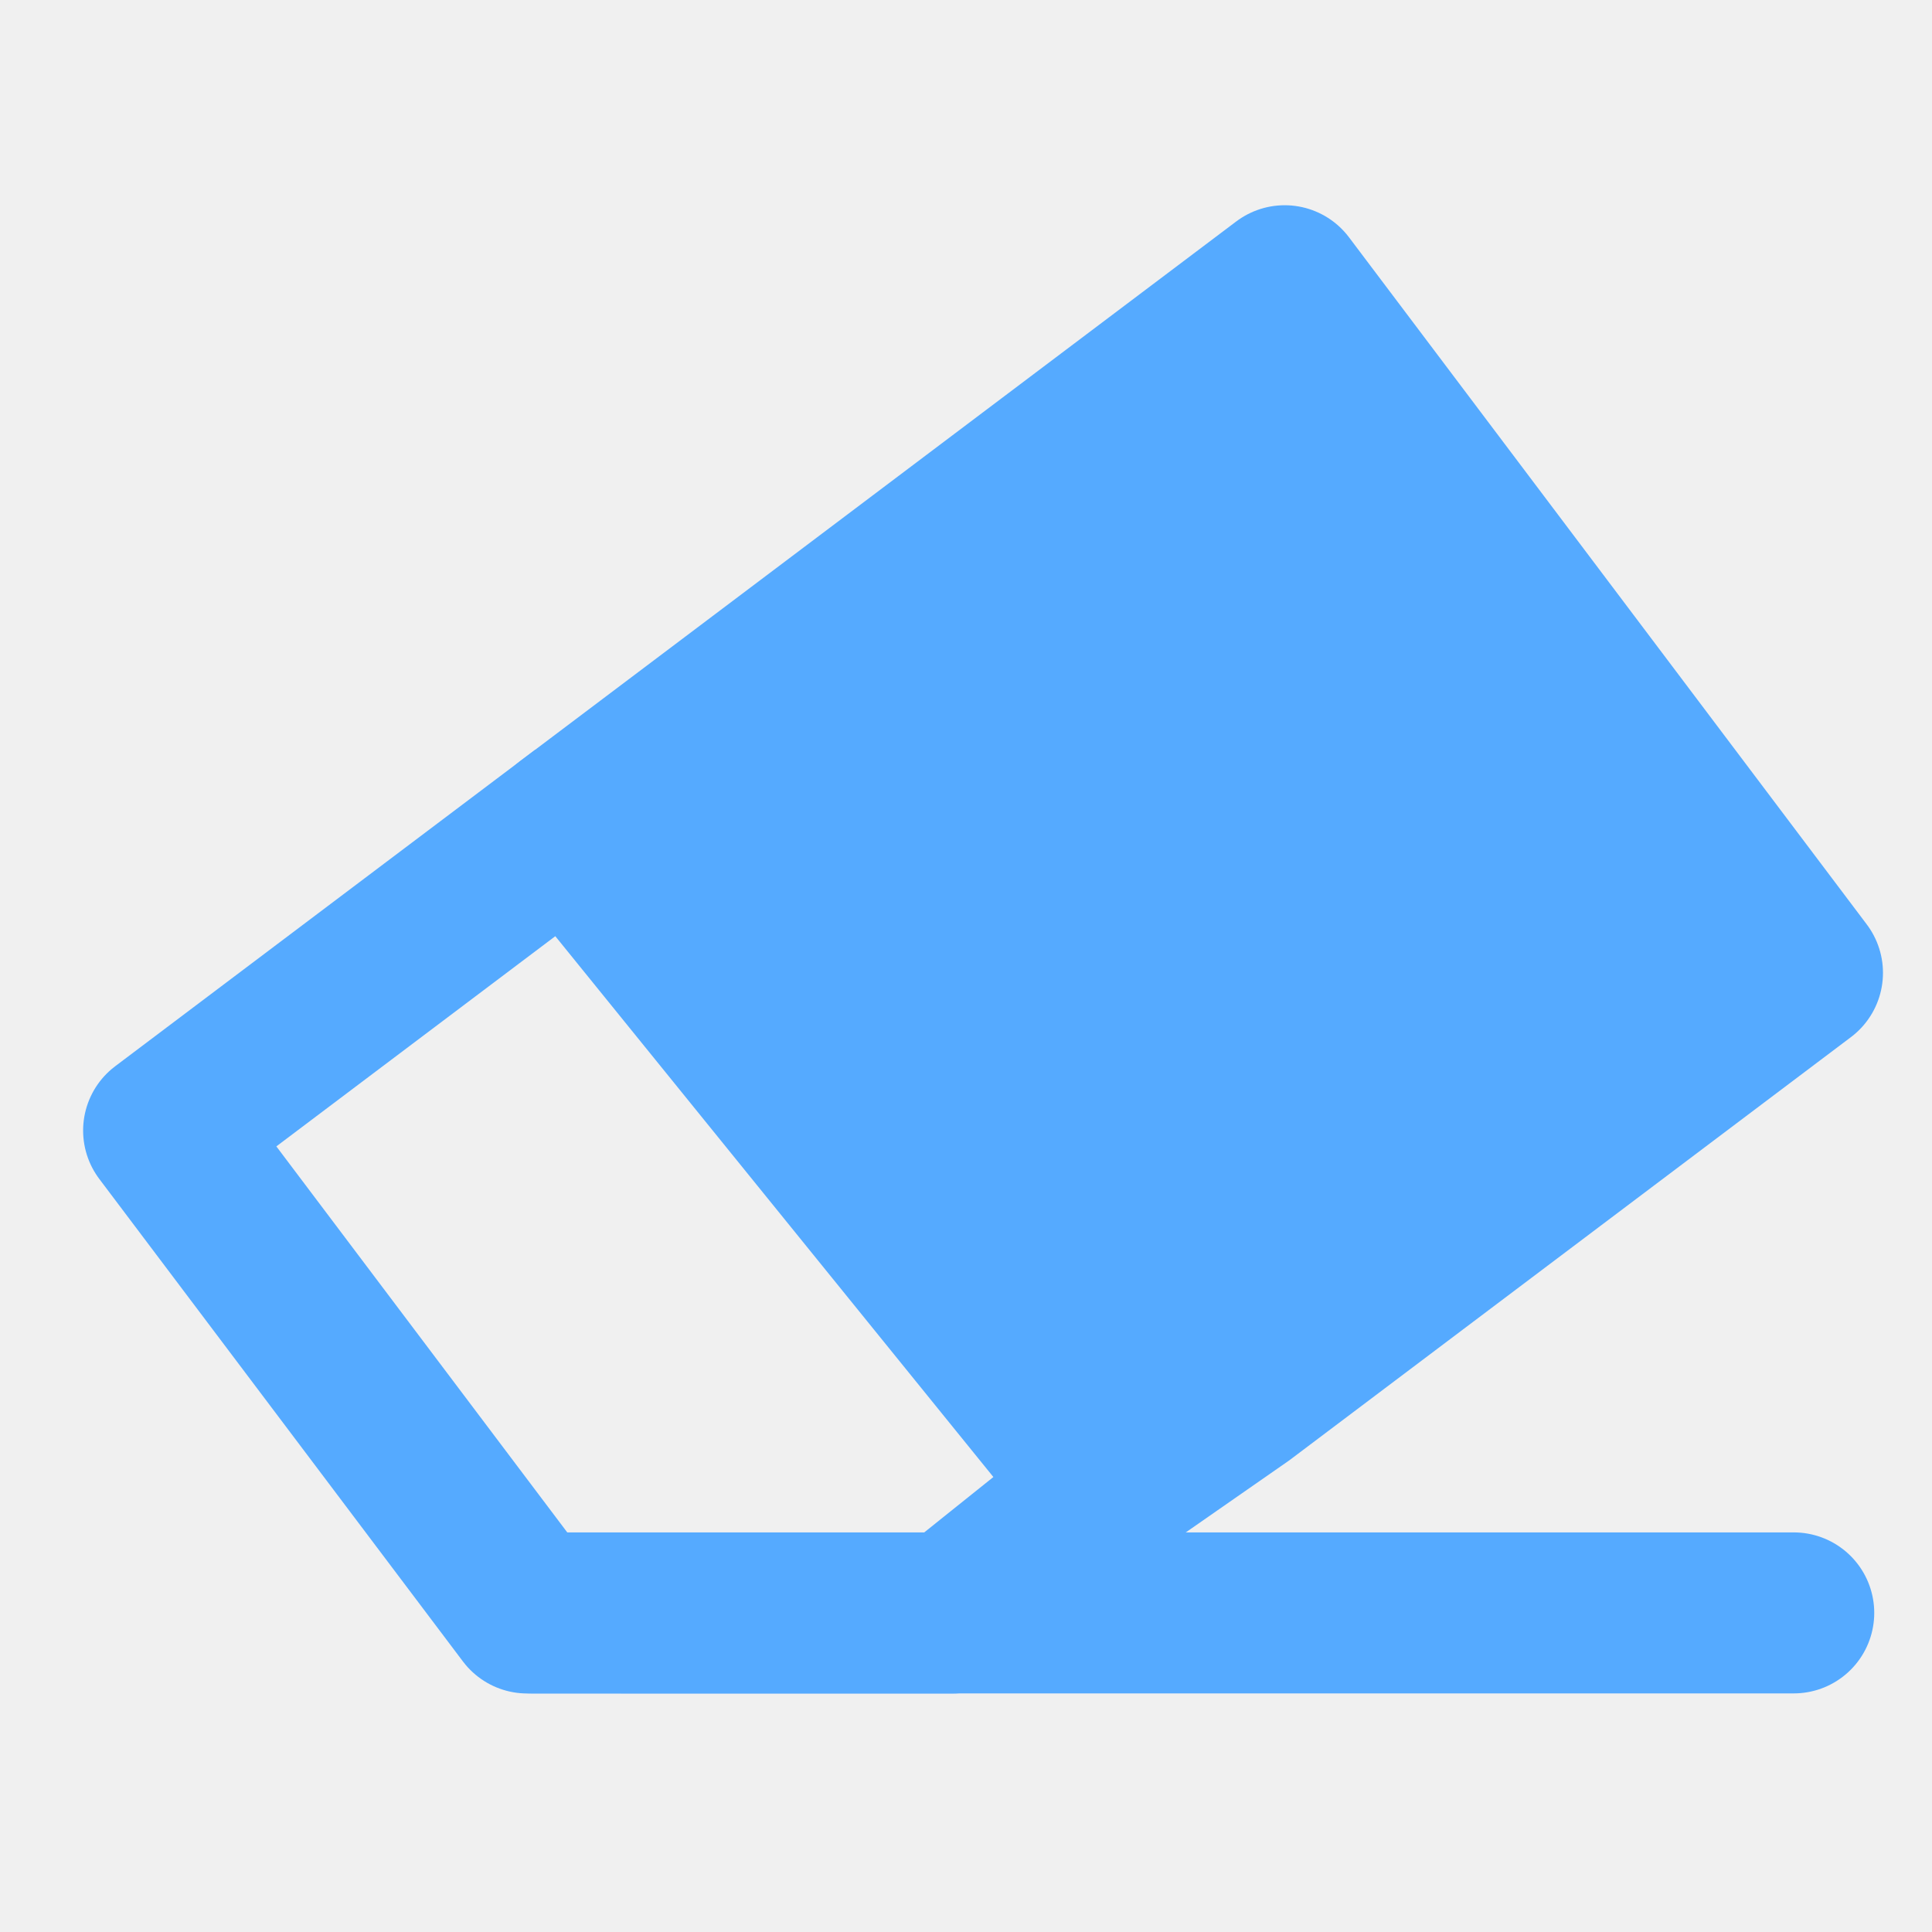
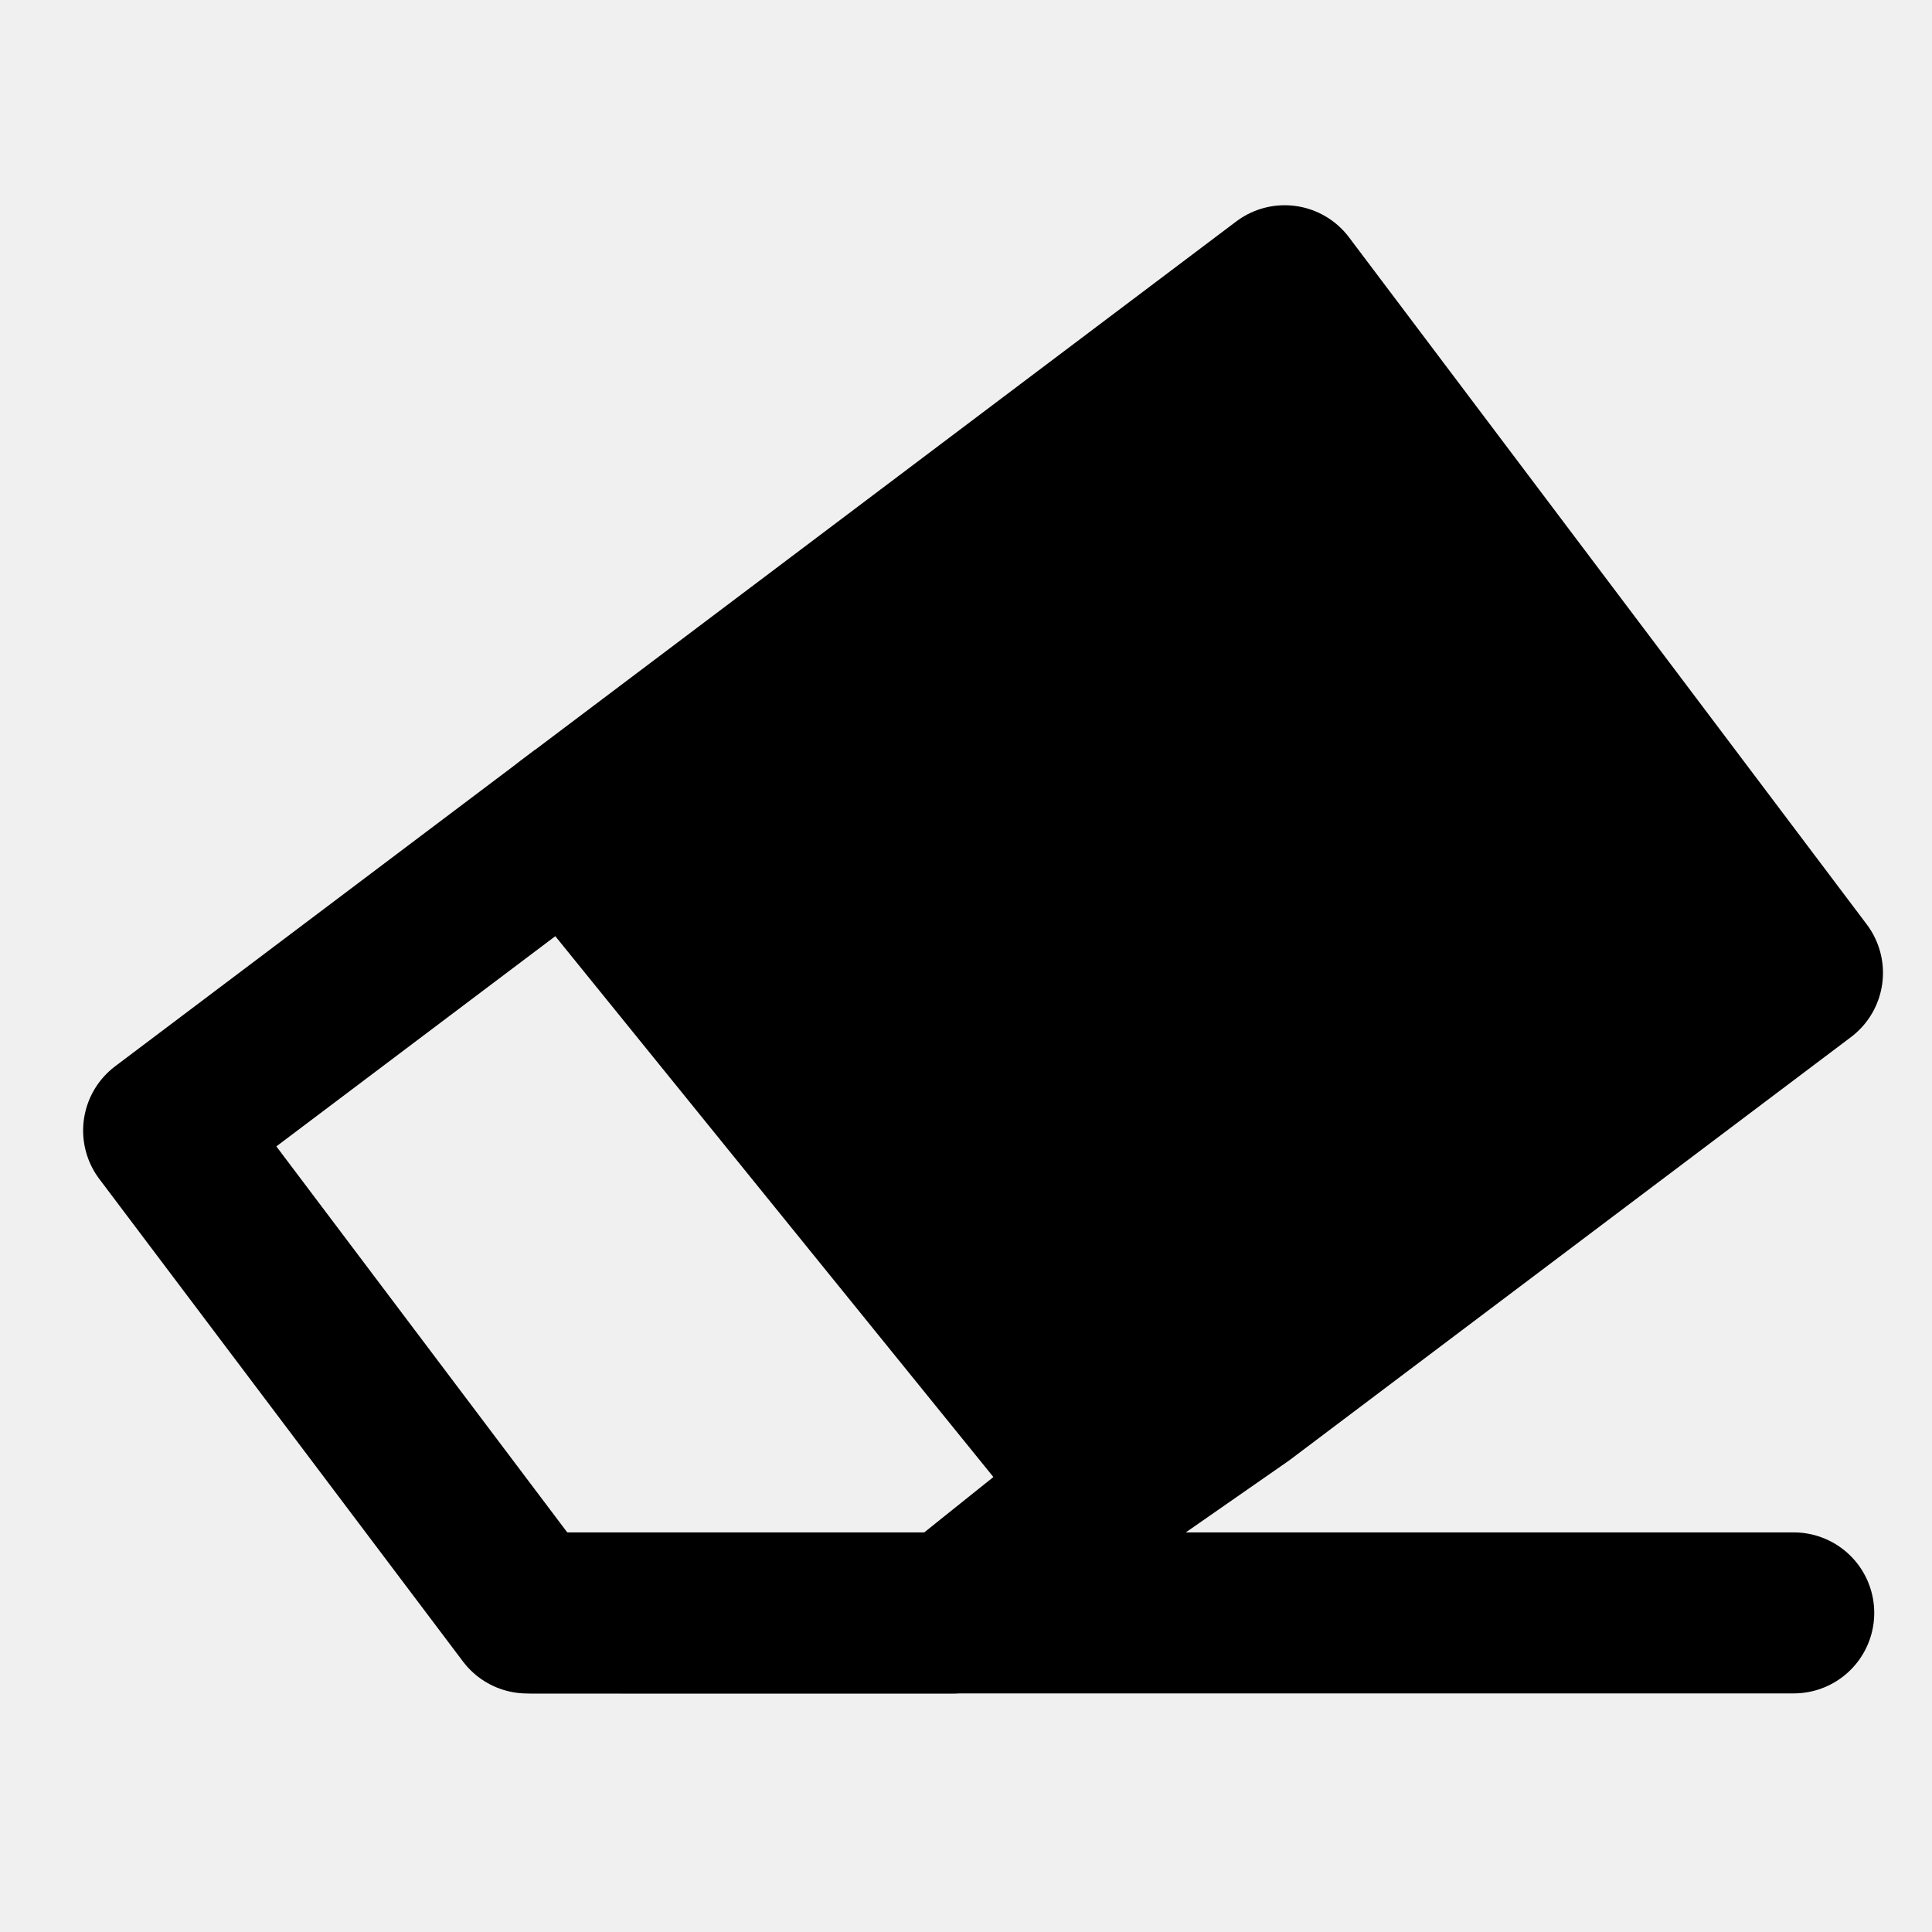
<svg xmlns="http://www.w3.org/2000/svg" width="24" height="24" viewBox="0 0 48 48" fill="none">
  <g clip-path="url(#icon-847301c467c6c89)">
    <rect width="48" height="48" fill="white" fill-opacity="0.01" />
-     <path d="M44.782 24.17L31.918 7.099L14.135 20.5L27.5 37L30.856 34.664L44.782 24.17Z" fill="#55aaff" stroke="#55aaff" stroke-width="4" stroke-linejoin="round" />
-     <path d="M27.5 37L23.661 40.075L13.098 40.074L10.497 36.623L4.065 28.088L14.5 20.225" stroke="#55aaff" stroke-width="4" stroke-linejoin="round" />
-     <path d="M13.206 40.072L44.565 40.072" stroke="#55aaff" stroke-width="4" stroke-linecap="round" />
+     <path d="M44.782 24.17L31.918 7.099L14.135 20.5L27.5 37L30.856 34.664L44.782 24.17Z" fill="#000" stroke="#000" stroke-width="4" stroke-linejoin="round" />
+     <path d="M27.5 37L23.661 40.075L13.098 40.074L10.497 36.623L4.065 28.088L14.5 20.225" stroke="#000" stroke-width="4" stroke-linejoin="round" />
+     <path d="M13.206 40.072L44.565 40.072" stroke="#000" stroke-width="4" stroke-linecap="round" />
  </g>
  <defs>
    <clipPath id="icon-847301c467c6c89">
      <rect width="48" height="48" fill="#FFF" />
    </clipPath>
  </defs>
</svg>
